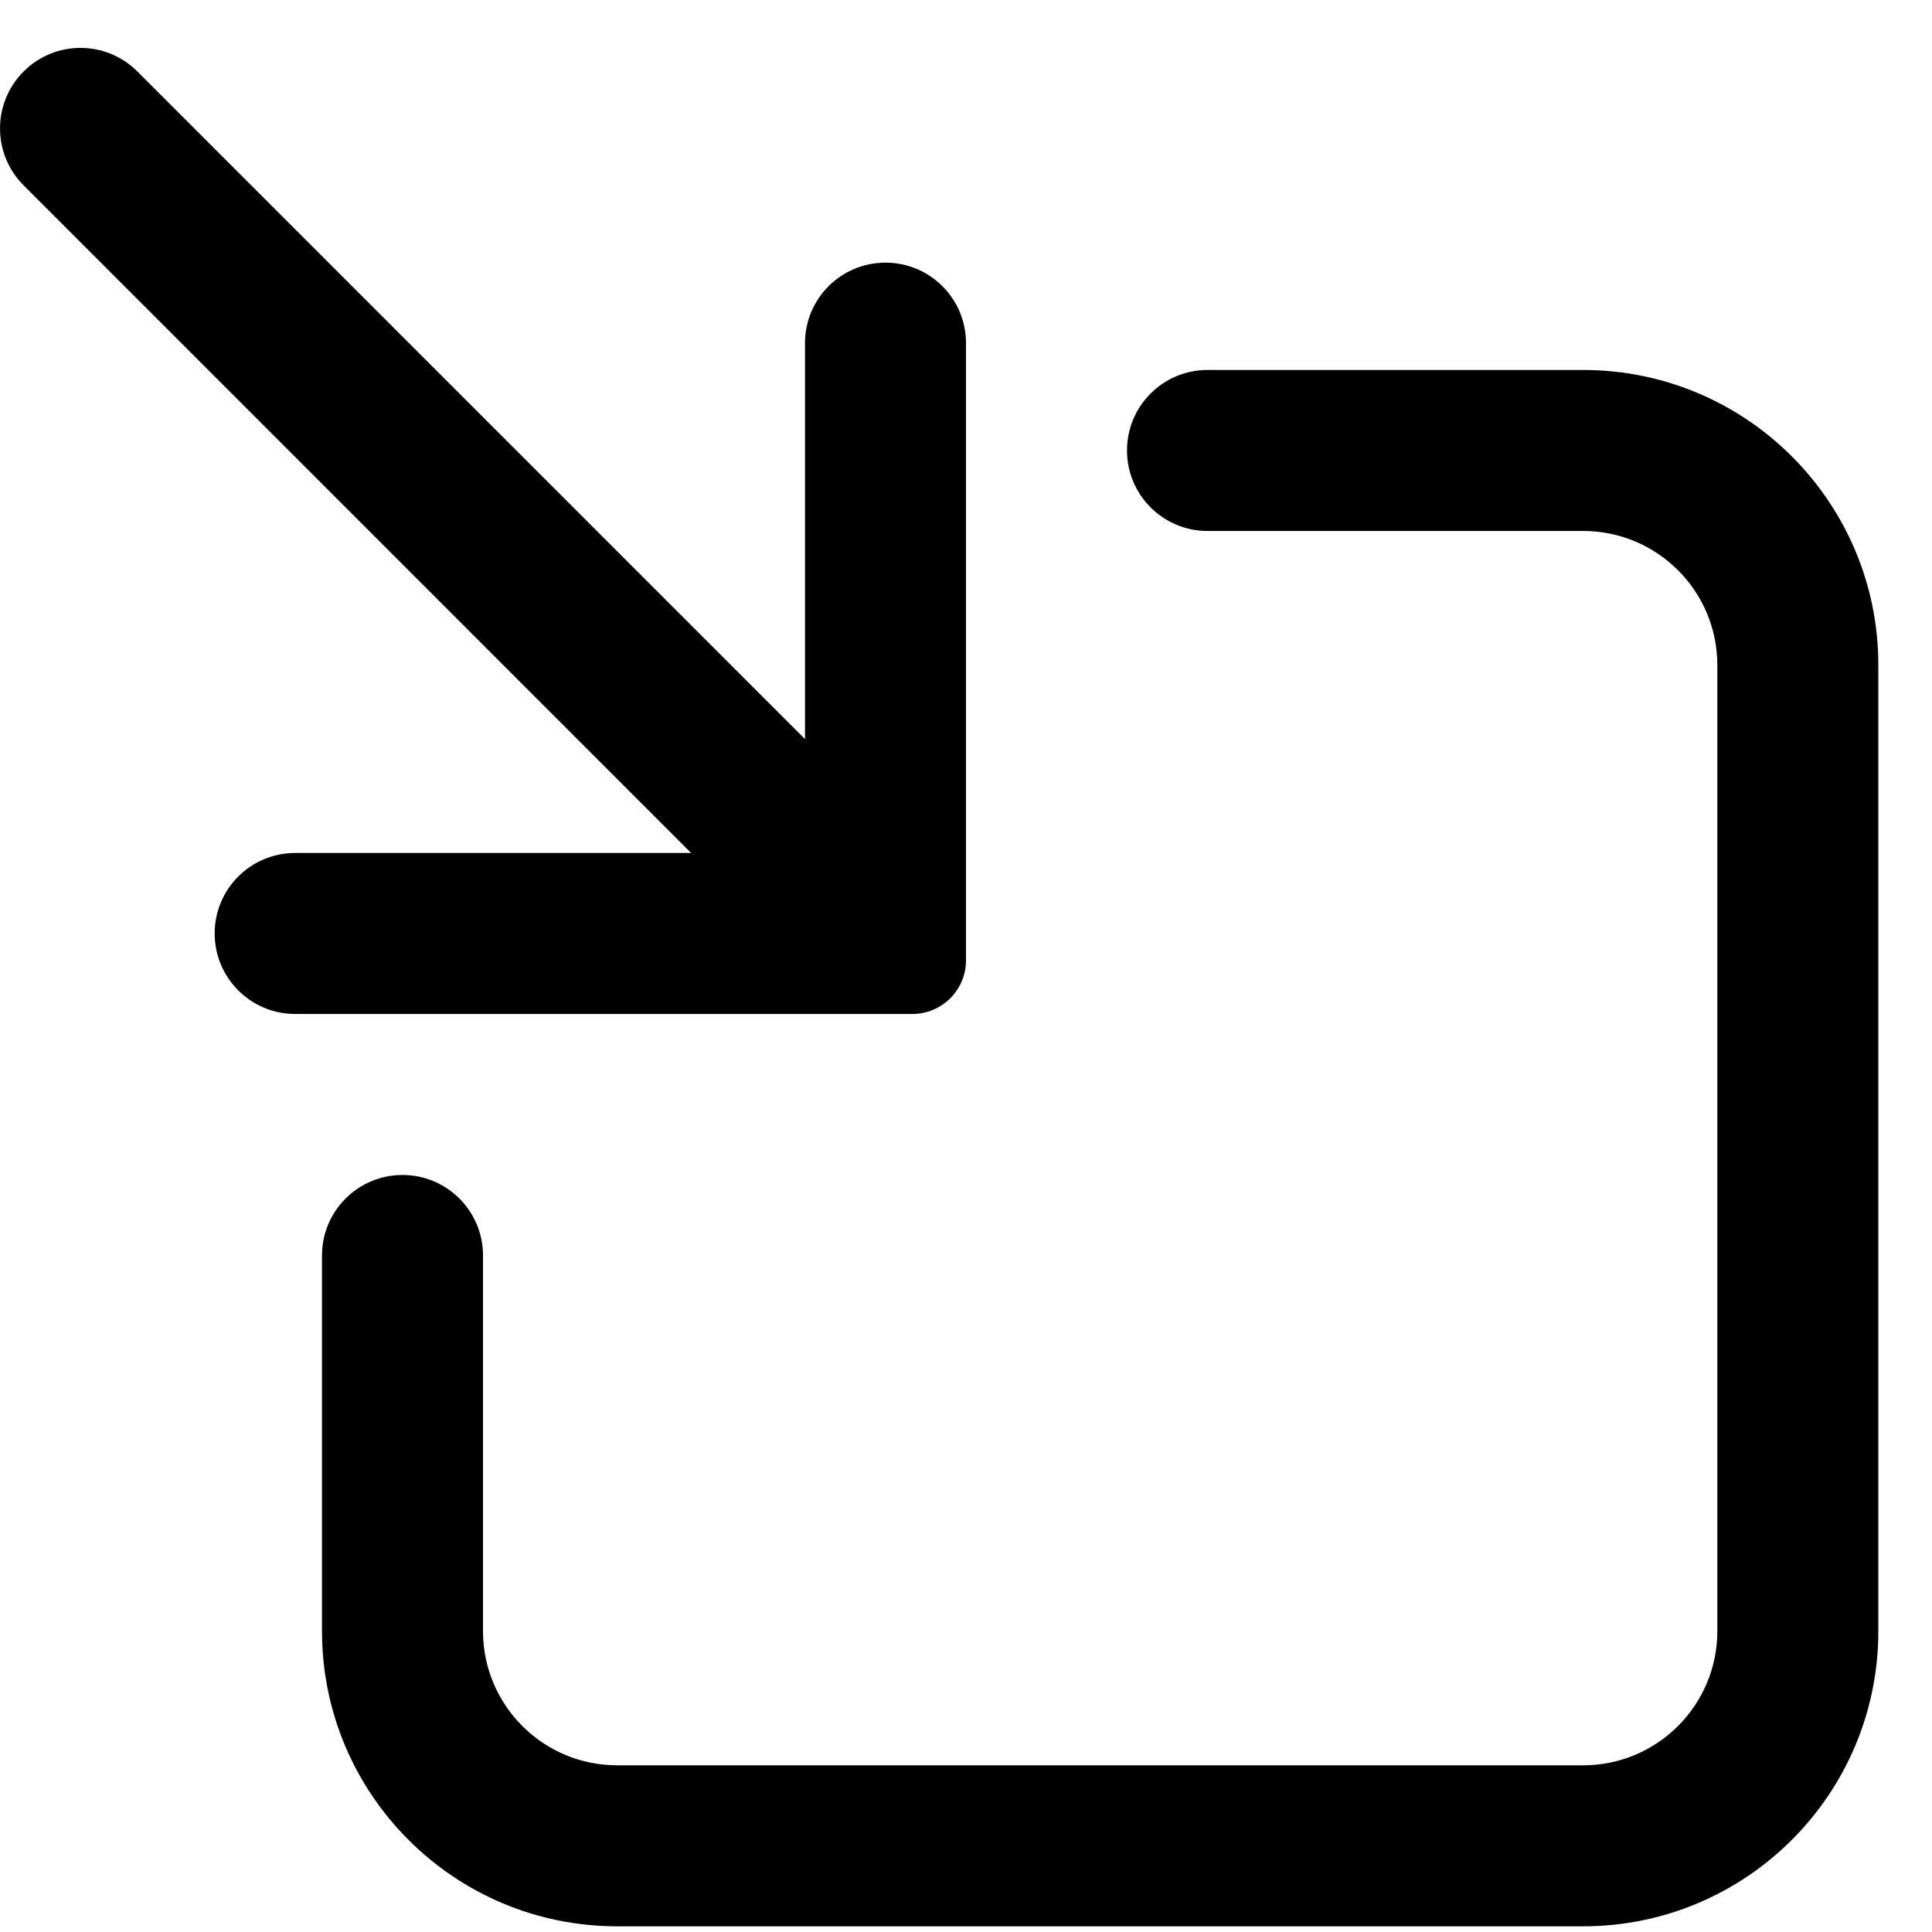
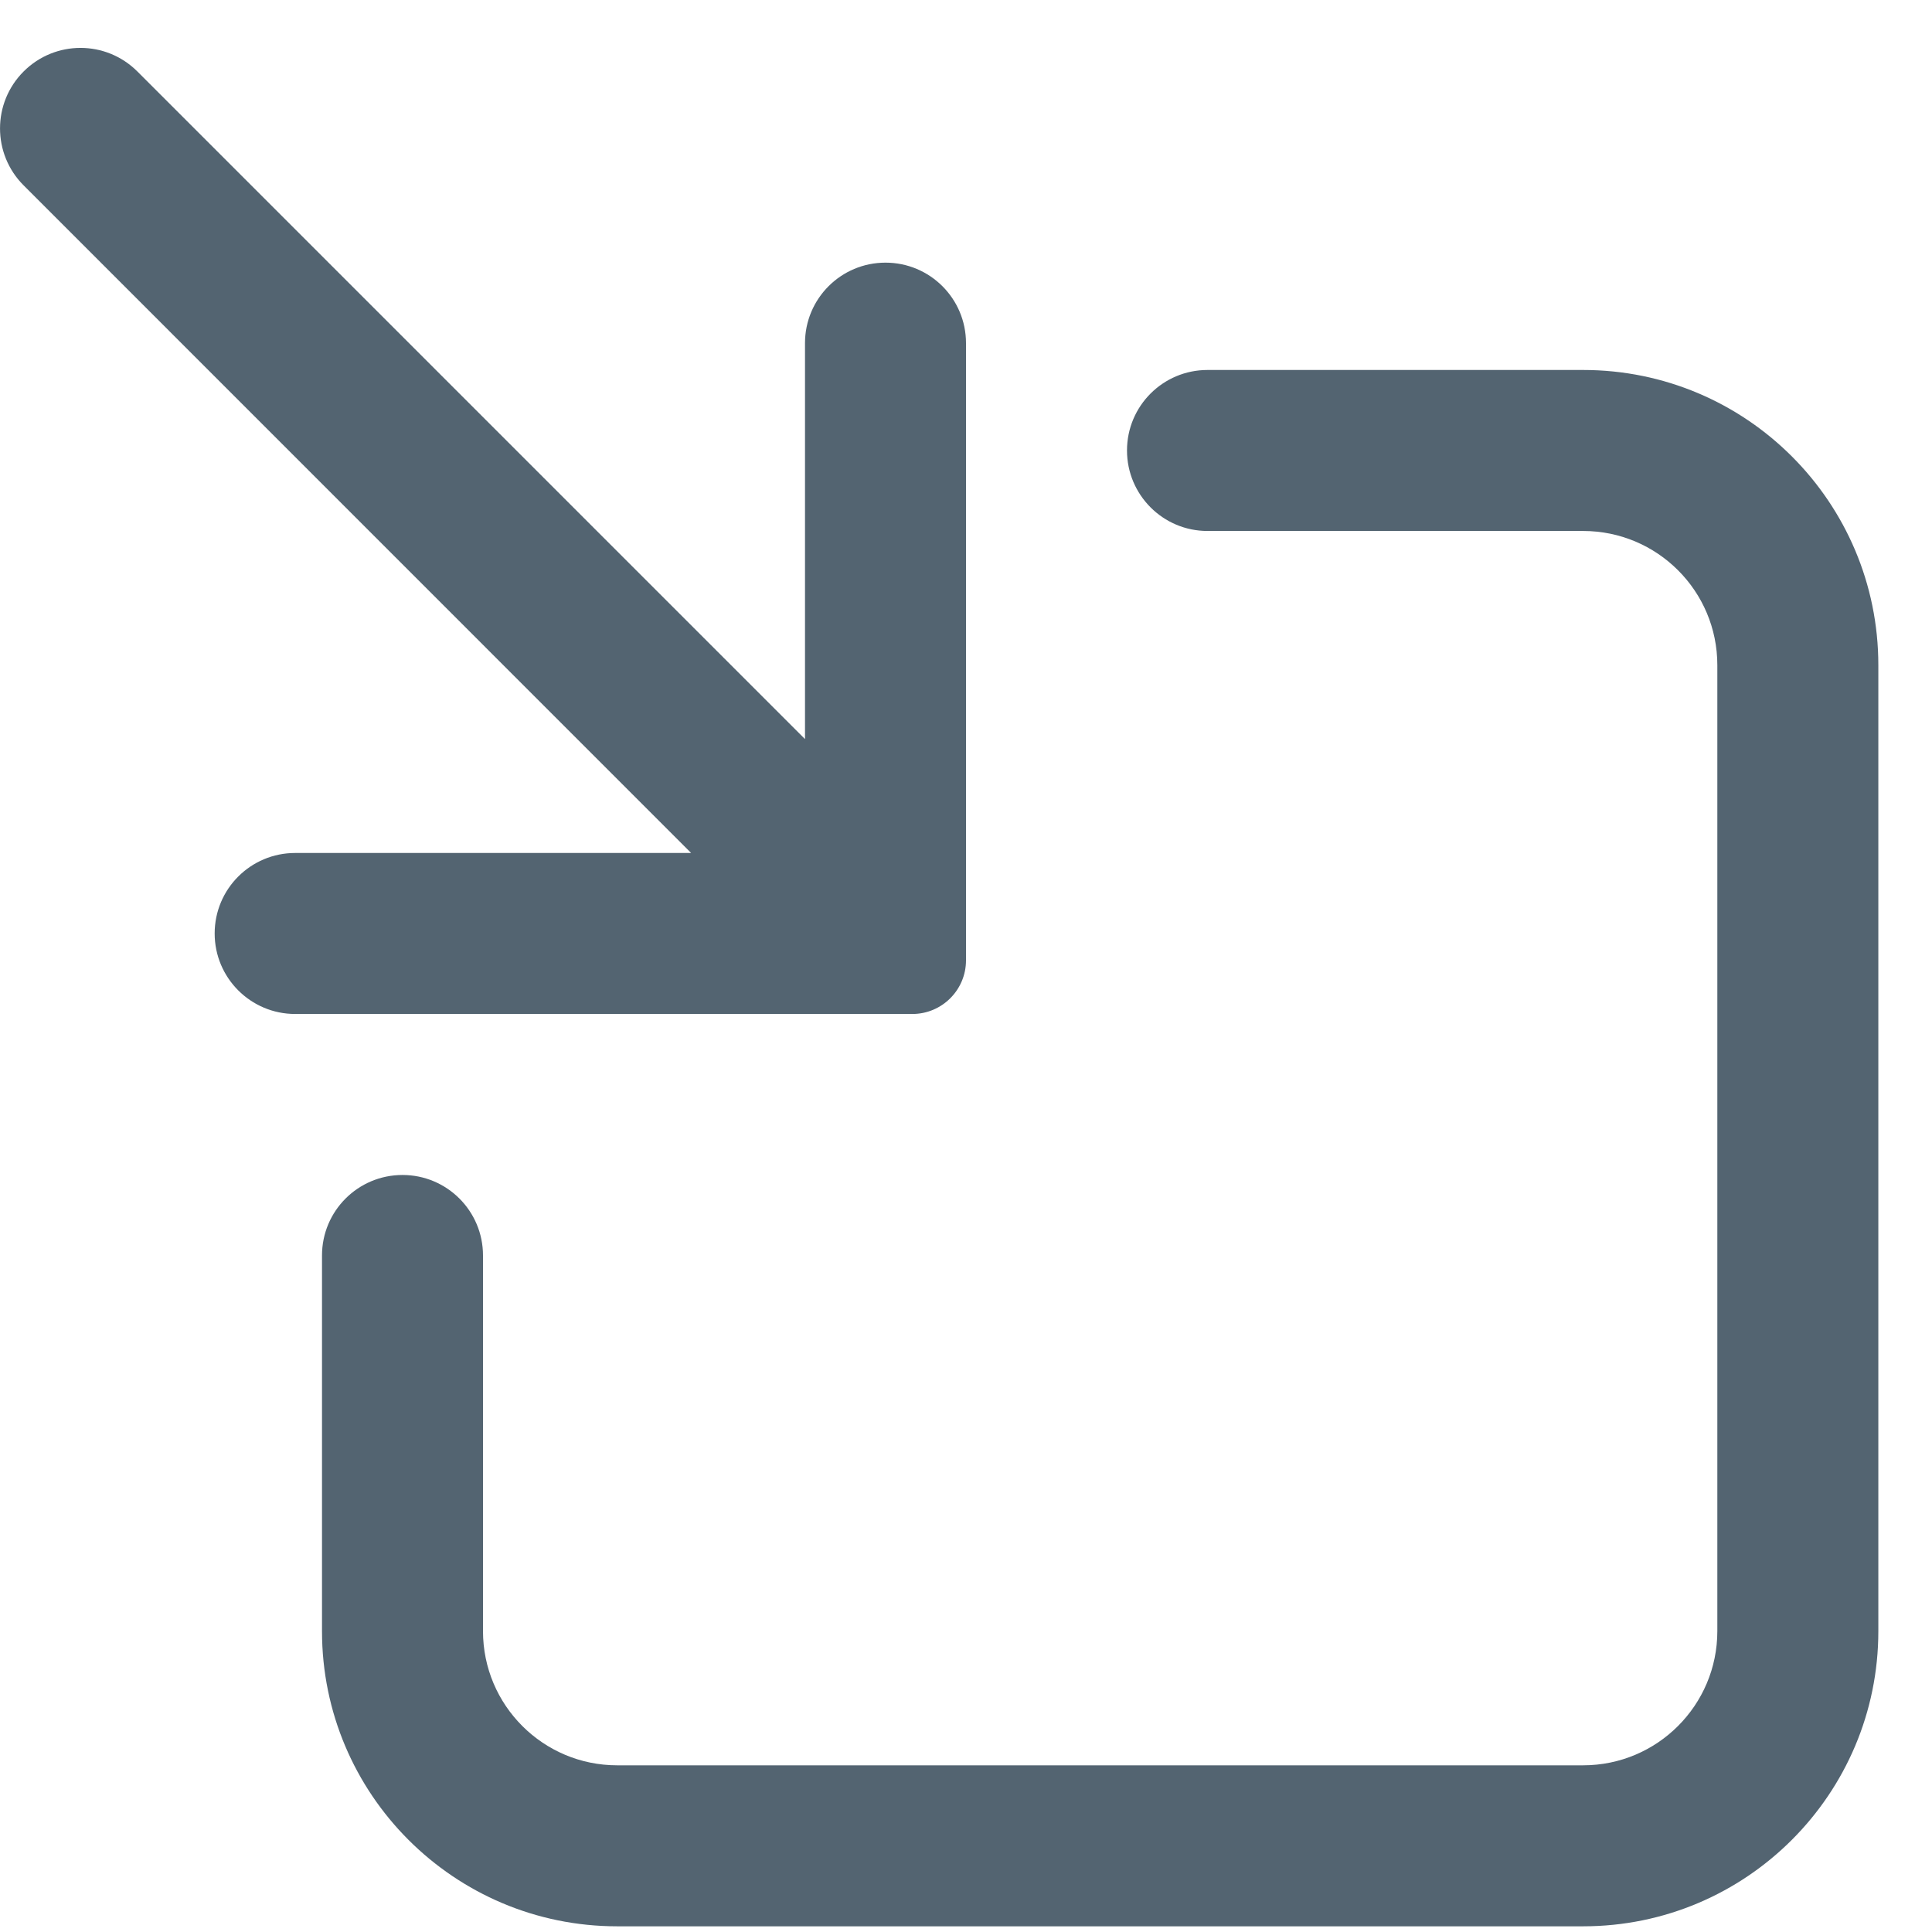
<svg xmlns="http://www.w3.org/2000/svg" width="18" height="18" viewBox="0 0 18 18" fill="none">
-   <path fill-rule="evenodd" clip-rule="evenodd" d="M0.22 0.666C0.513 0.373 0.987 0.373 1.28 0.666L7.5 6.886V3.197C7.5 2.782 7.836 2.447 8.25 2.447C8.664 2.447 9 2.782 9 3.197V8.947C9 9.223 8.776 9.447 8.5 9.447H2.75C2.336 9.447 2 9.111 2 8.697C2 8.282 2.336 7.947 2.75 7.947H6.439L0.22 1.727C-0.073 1.434 -0.073 0.959 0.22 0.666ZM10.5 4.197C10.5 3.782 10.836 3.447 11.25 3.447H14.75C16.269 3.447 17.5 4.678 17.5 6.197V15.197C17.5 16.715 16.269 17.947 14.75 17.947H5.75C4.231 17.947 3 16.715 3 15.197V11.697C3 11.282 3.336 10.947 3.75 10.947C4.164 10.947 4.5 11.282 4.5 11.697V15.197C4.5 15.887 5.06 16.447 5.75 16.447H14.75C15.44 16.447 16 15.887 16 15.197V6.197C16 5.506 15.44 4.947 14.75 4.947H11.25C10.836 4.947 10.5 4.611 10.5 4.197Z" fill="black" />
+   <path fill-rule="evenodd" clip-rule="evenodd" d="M0.22 0.666C0.513 0.373 0.987 0.373 1.28 0.666L7.5 6.886V3.197C7.5 2.782 7.836 2.447 8.25 2.447C8.664 2.447 9 2.782 9 3.197V8.947C9 9.223 8.776 9.447 8.5 9.447H2.75C2.336 9.447 2 9.111 2 8.697C2 8.282 2.336 7.947 2.75 7.947H6.439L0.22 1.727C-0.073 1.434 -0.073 0.959 0.22 0.666ZM10.5 4.197C10.5 3.782 10.836 3.447 11.25 3.447H14.75C16.269 3.447 17.5 4.678 17.5 6.197V15.197C17.5 16.715 16.269 17.947 14.75 17.947H5.75C4.231 17.947 3 16.715 3 15.197V11.697C3 11.282 3.336 10.947 3.75 10.947C4.164 10.947 4.5 11.282 4.5 11.697V15.197C4.5 15.887 5.06 16.447 5.75 16.447H14.75C15.44 16.447 16 15.887 16 15.197V6.197C16 5.506 15.44 4.947 14.75 4.947H11.25C10.836 4.947 10.5 4.611 10.5 4.197Z" fill="#536471" />
</svg>
